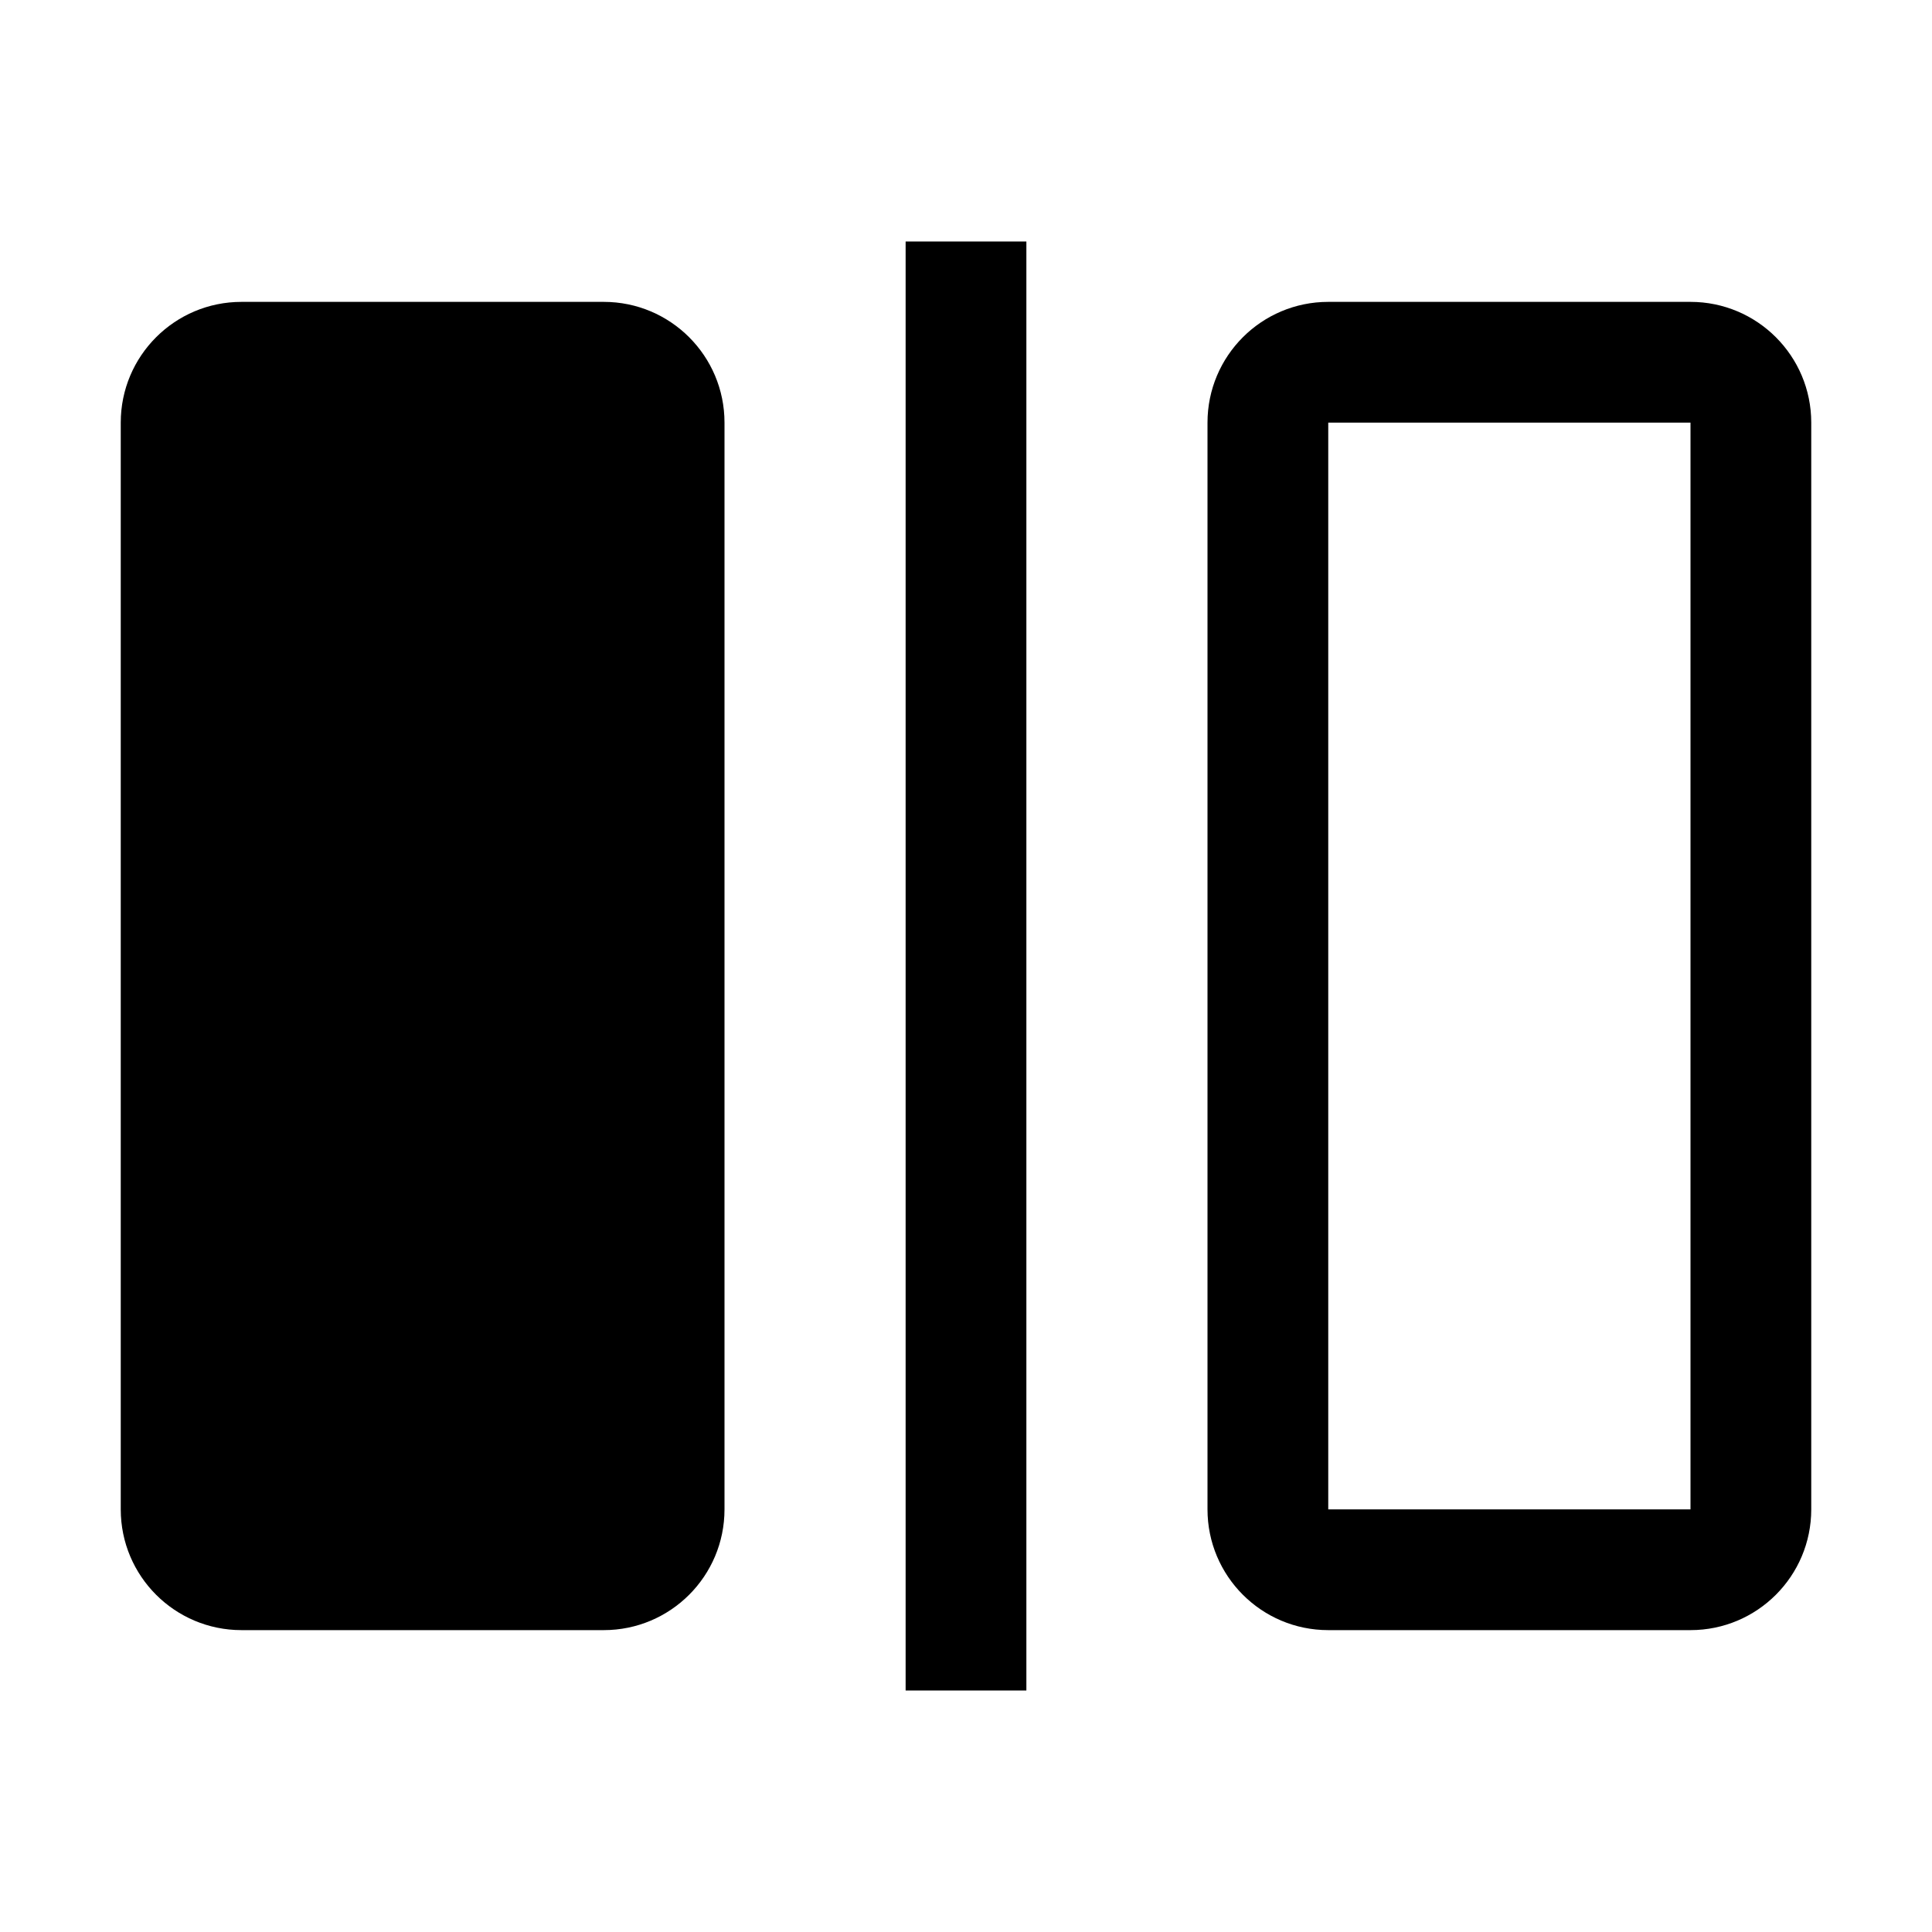
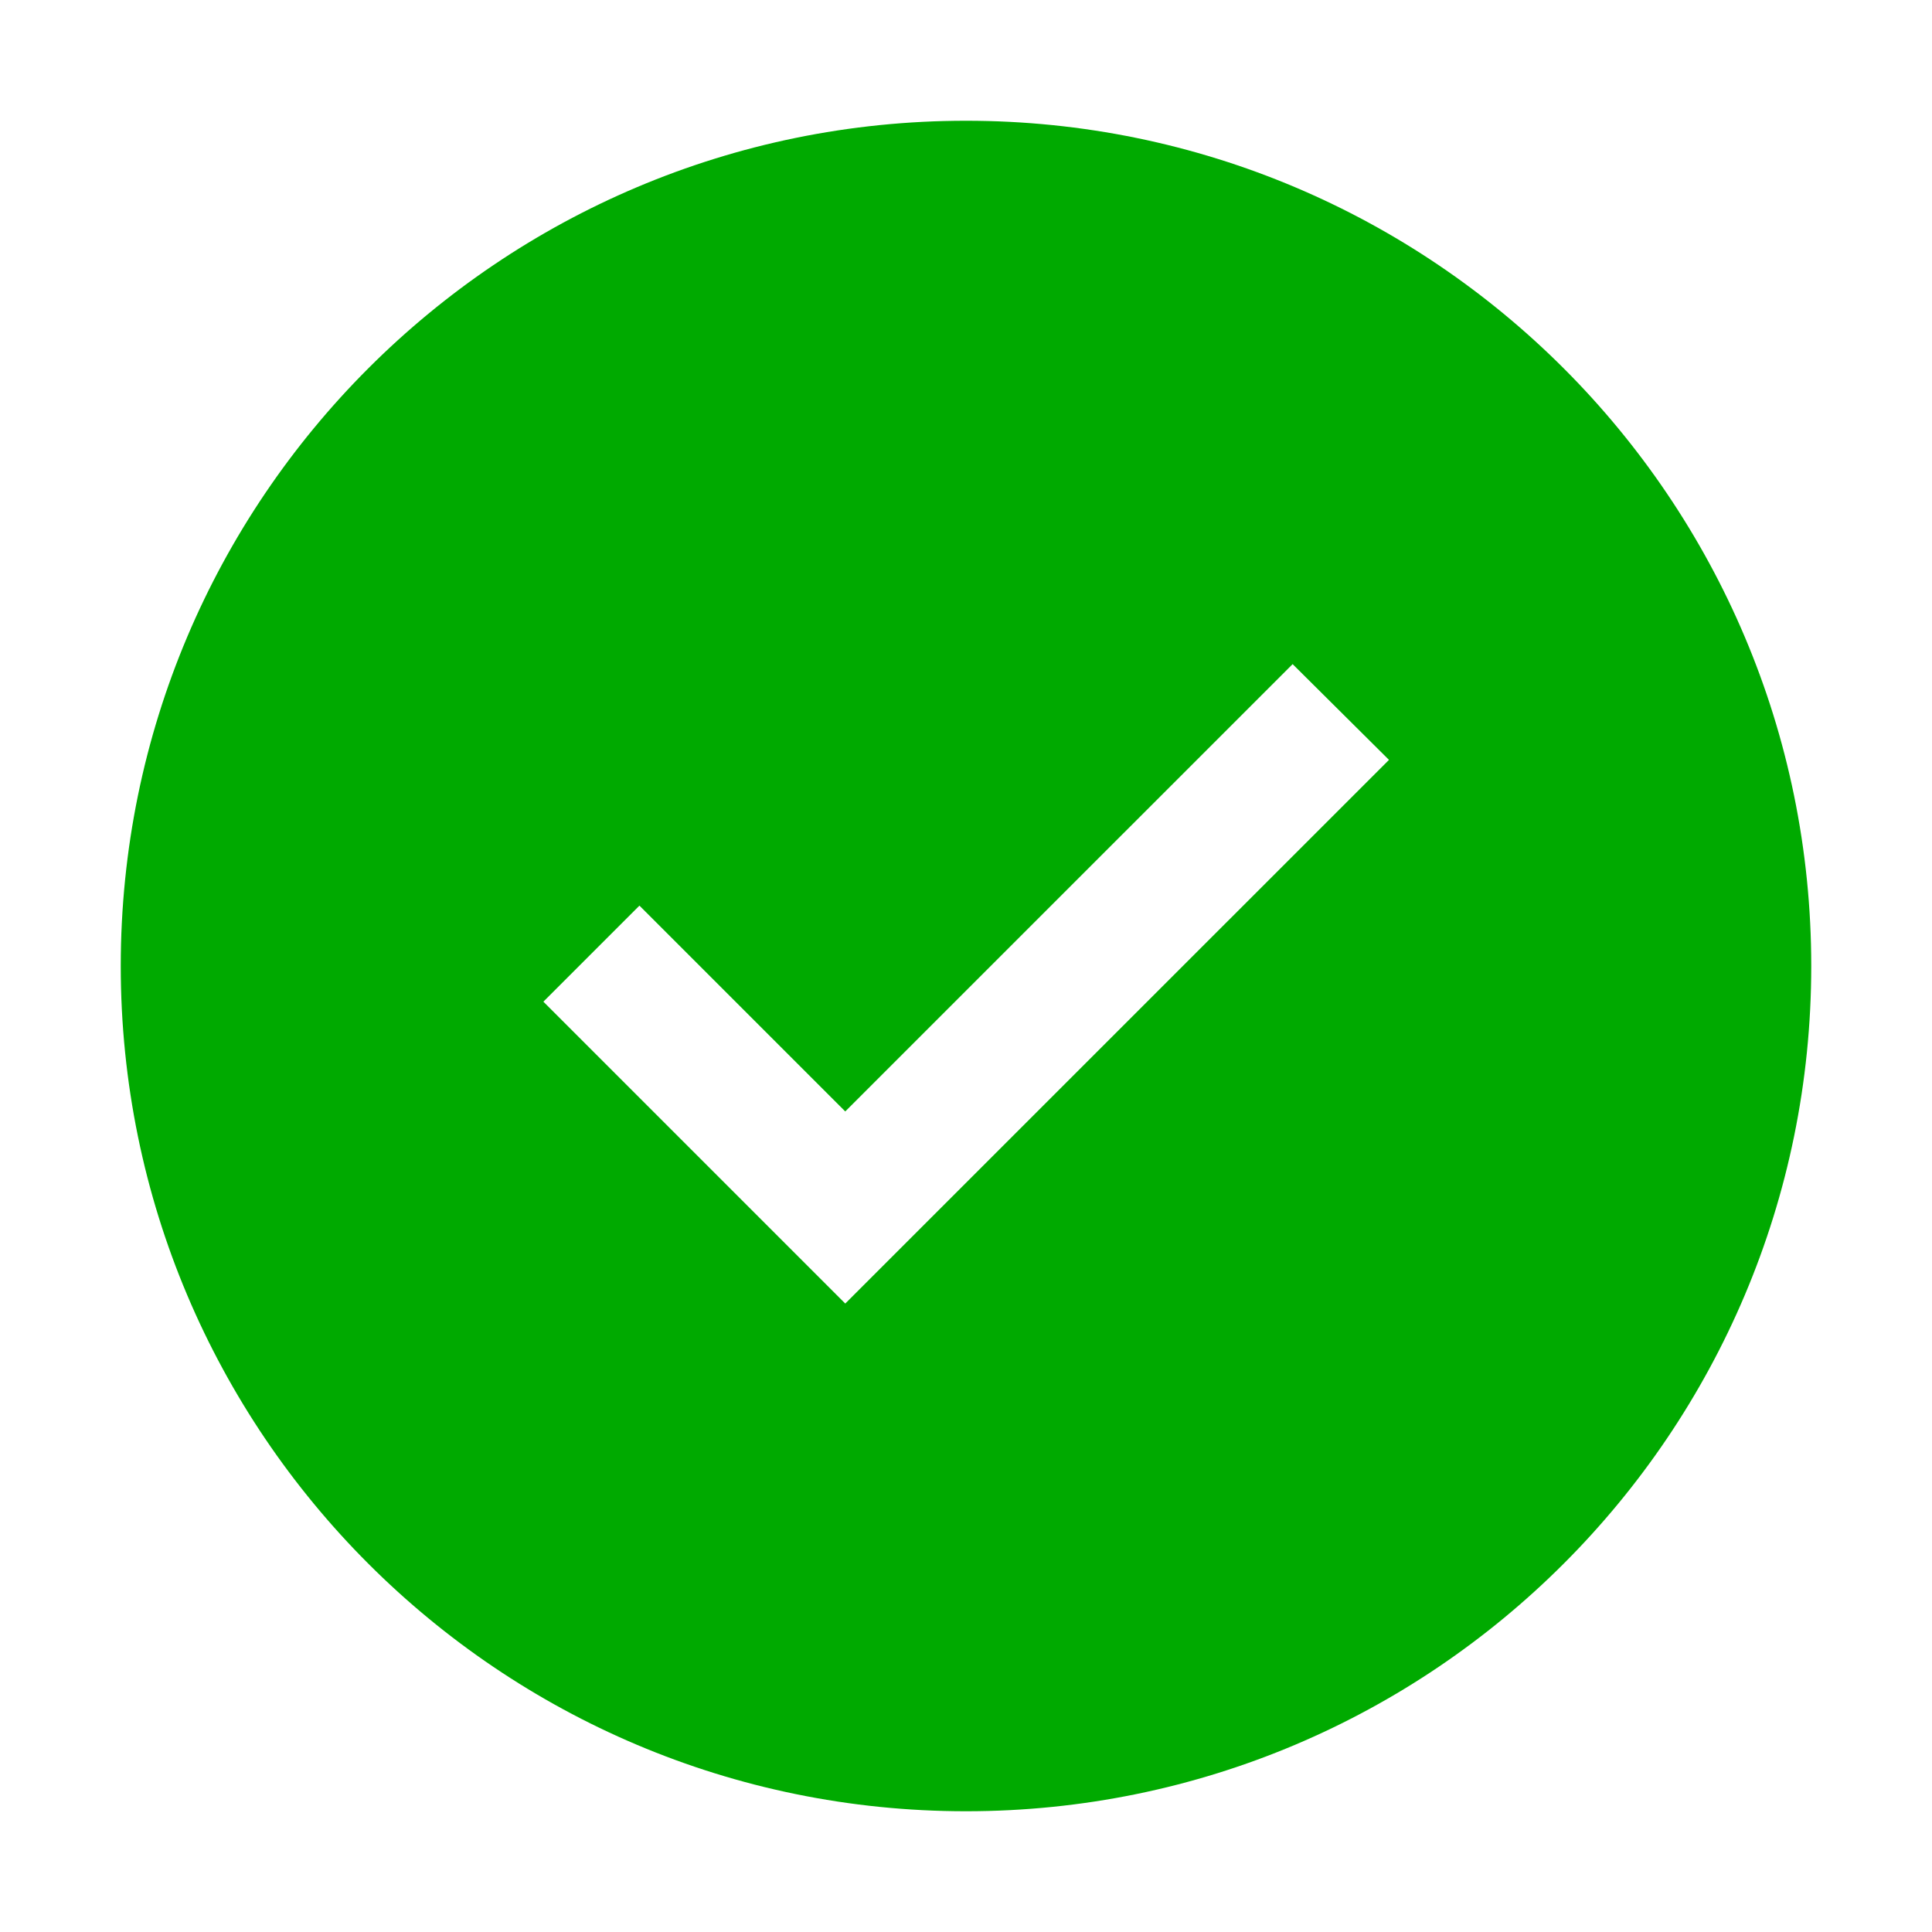
- <svg xmlns="http://www.w3.org/2000/svg" id="icon" viewBox="0 0 32 32" version="1.1">
+ <svg xmlns="http://www.w3.org/2000/svg" id="icon" width="32" height="32" viewBox="0 0 32 32" version="1.1">
  <defs id="defs1">
-     <style id="style1">.cls-1{fill:none;}</style>
+     <style id="style1">
+       .cls-1 {
+         fill: none;
+       }
+     </style>
  </defs>
-   <rect x="-17" y="4" width="2" height="24" id="rect1" transform="scale(-1,1)" />
-   <path d="m 22,7 v 18 h 6 V 7 h -6 m 0,-2 h 6 a 2,2 0 0 1 2,2 v 18 a 2,2 0 0 1 -2,2 H 22 A 2,2 0 0 1 20,25 V 7 a 2,2 0 0 1 2,-2 z" id="path1" />
-   <path d="m 4,5 h 6 c 1.105,0 2,0.895 2,2 v 18 c 0,1.105 -0.895,2 -2,2 H 4 C 2.895,27 2,26.105 2,25 V 7 C 2,5.895 2.895,5 4,5 Z" id="path2" />
+   <path d="M16,2A14,14,0,1,0,30,16,14,14,0,0,0,16,2ZM14,21.591l-5-5L10.591,15,14,18.409,21.41,11l1.596,1.586Z" id="path1" style="fill:#00aa00" />
+   <polygon id="inner-path" class="cls-1" points="14 21.591 9 16.591 10.591 15 14 18.409 21.41 11 23.005 12.585 14 21.591" />
  <rect id="_Transparent_Rectangle_" data-name="&lt;Transparent Rectangle&gt;" class="cls-1" width="32" height="32" />
</svg>
